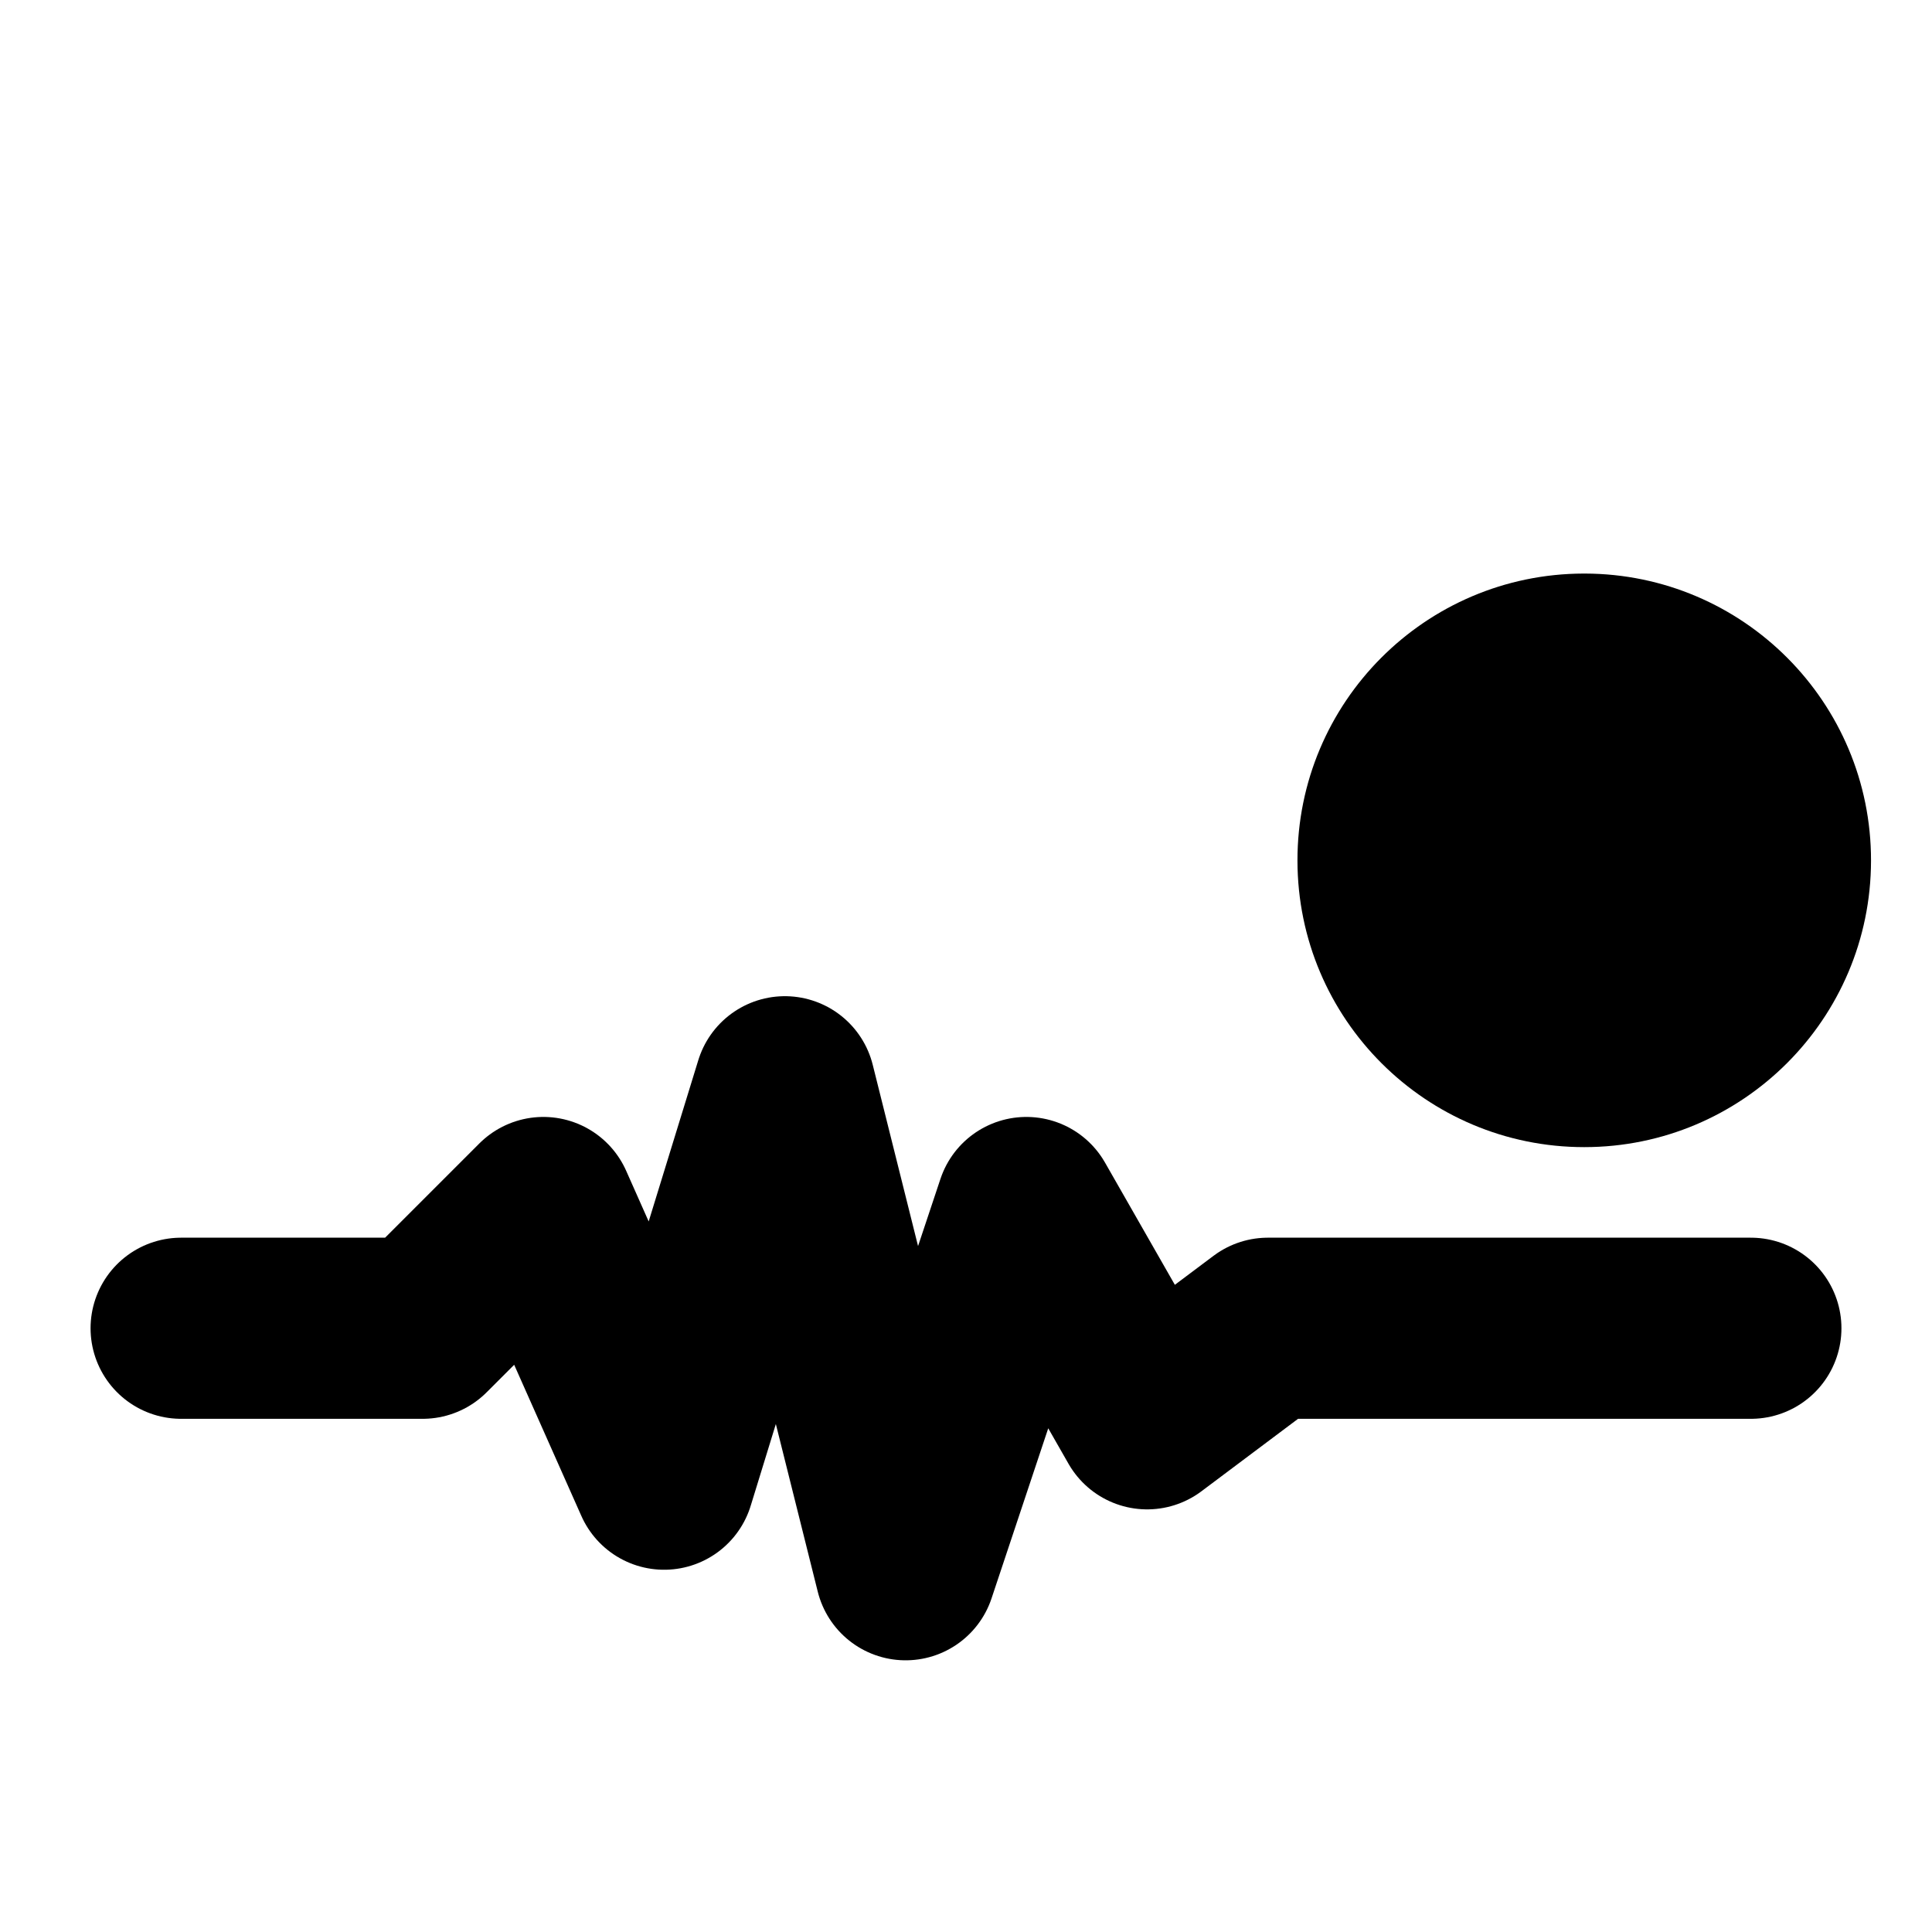
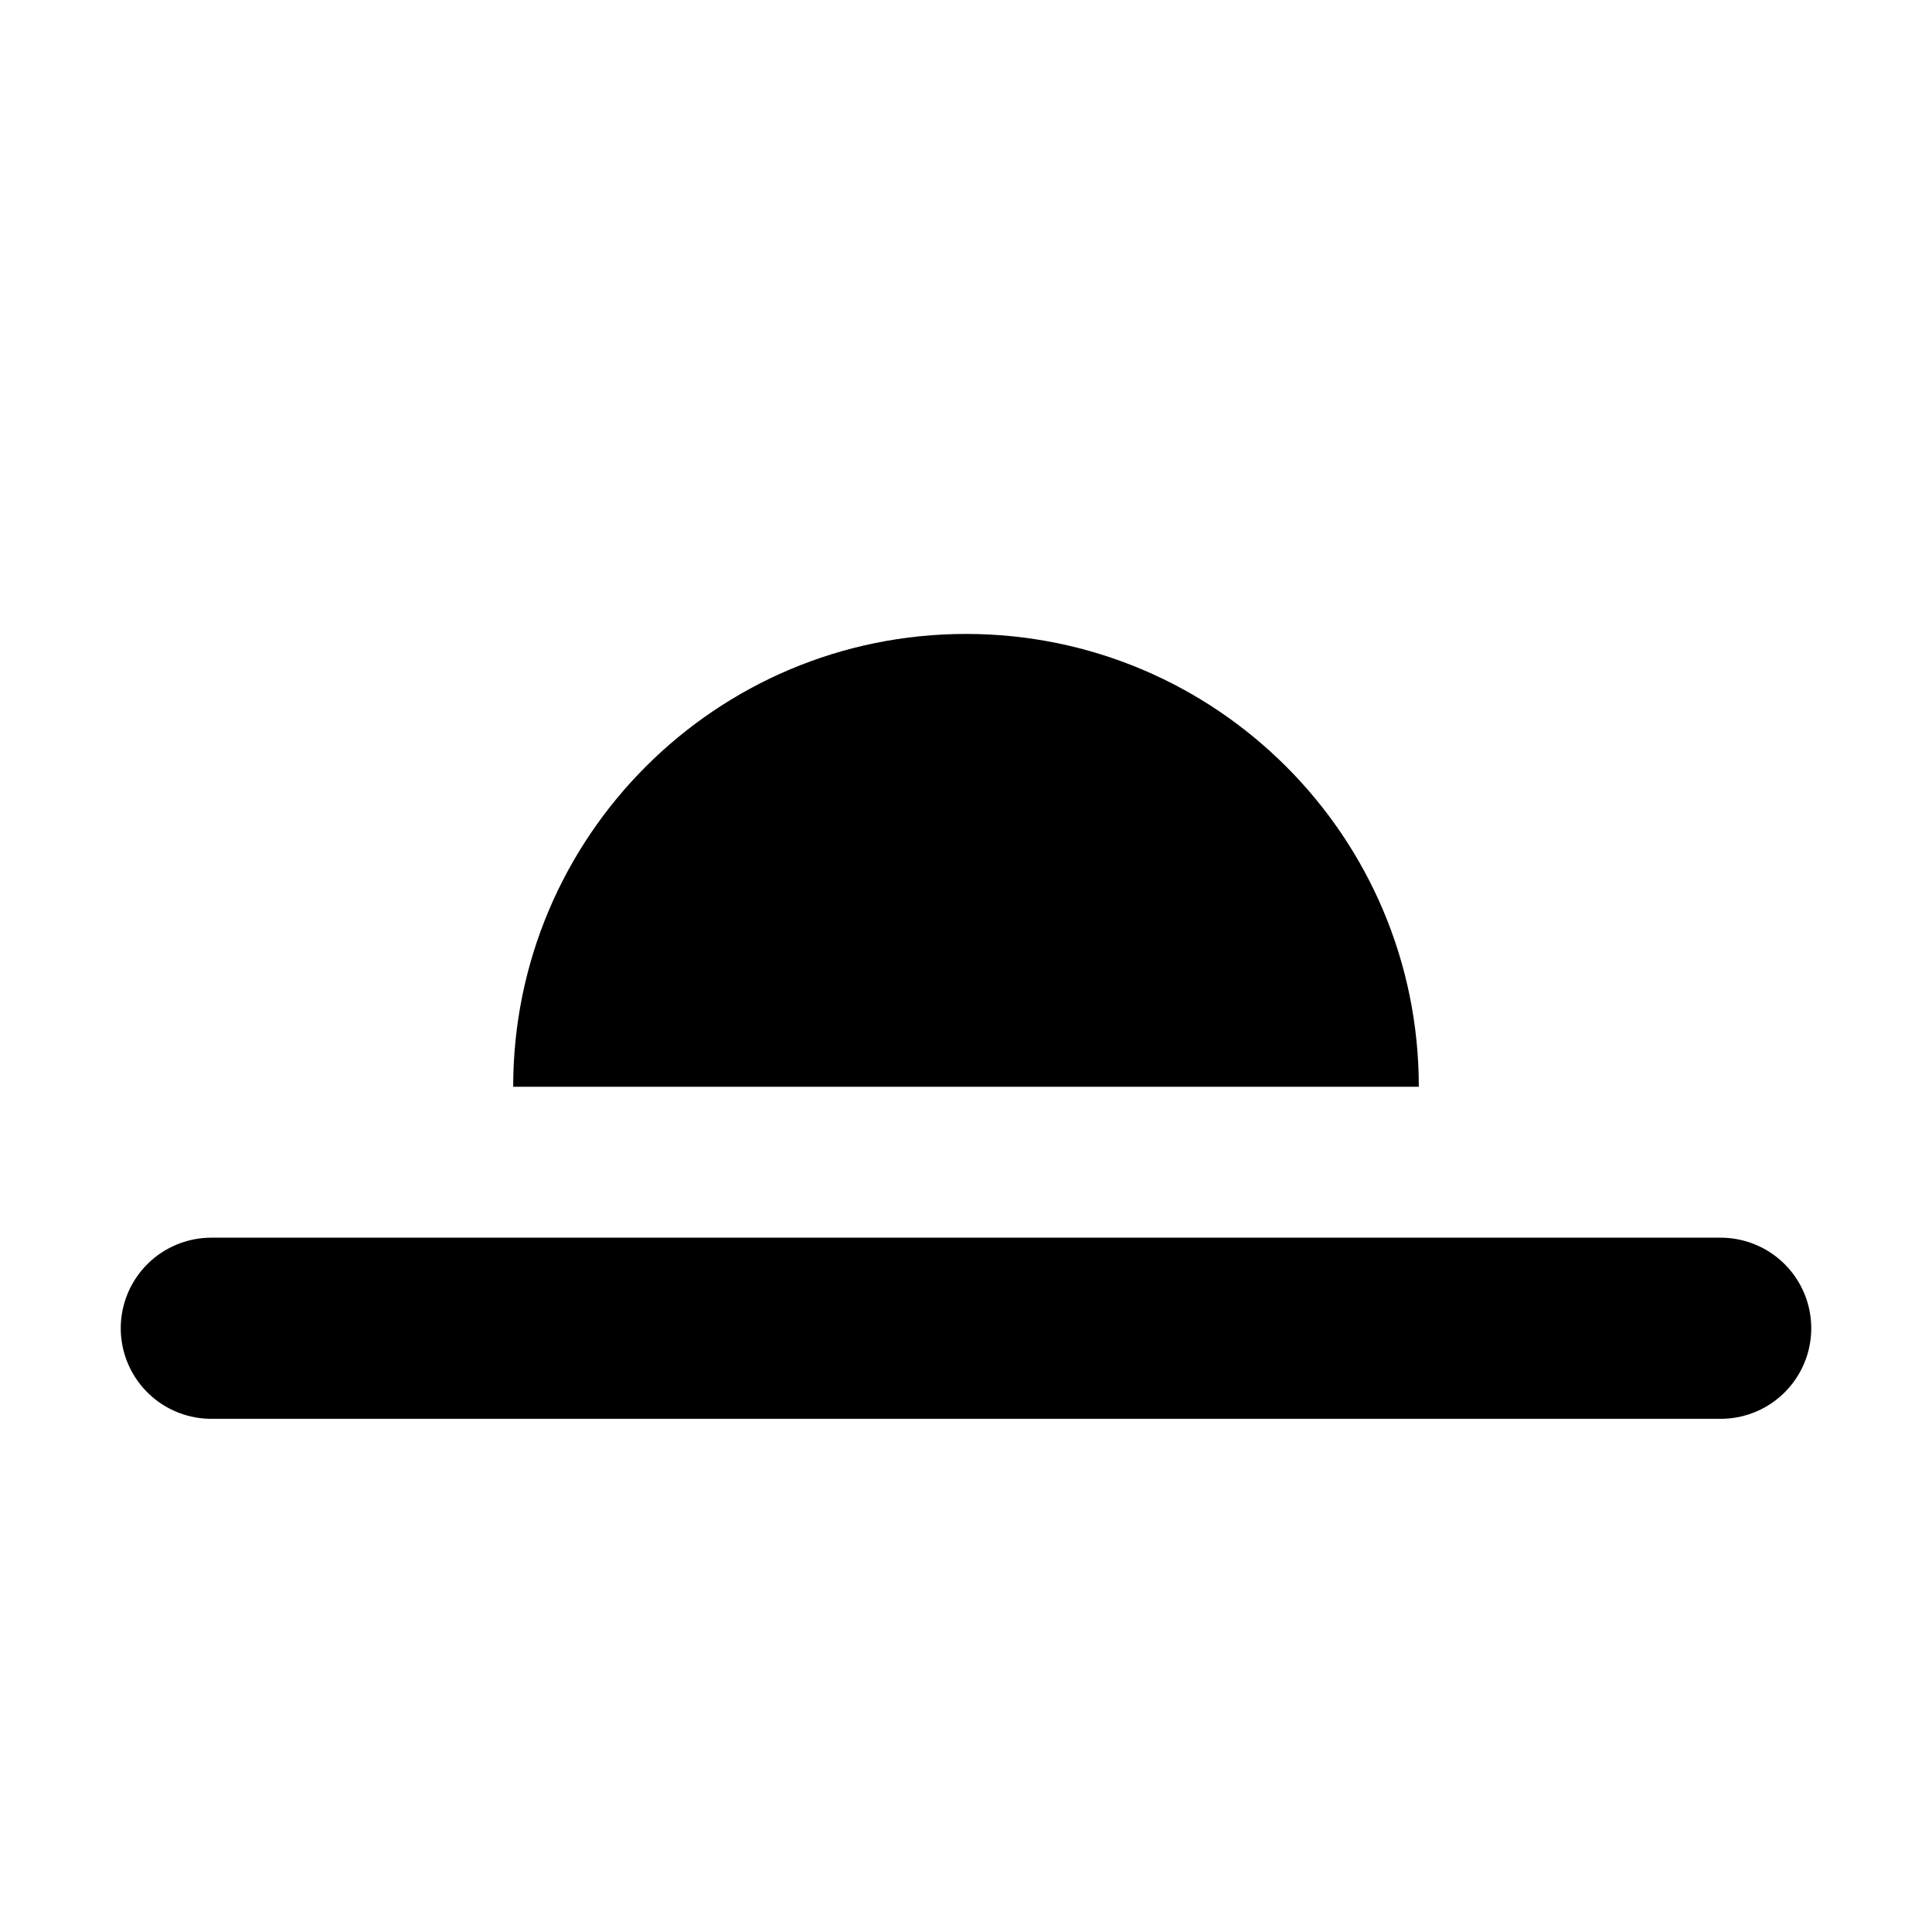
<svg xmlns="http://www.w3.org/2000/svg" width="16" height="16" viewBox="0 0 16 16">
-   <path d="M13.125 4.75 A2.375 2.375 0 1 1 13.115 4.75 Z" fill="currentColor" />
-   <path d="M1.5 11 H3.5 L4.5 10 L5.5 12.25 L6.5 9 L7.5 13 L8.5 10 L9.5 11.75 L10.5 11 H14.5" fill="none" stroke="currentColor" stroke-width="1.5" stroke-linecap="round" stroke-linejoin="round" />
+   <path d="M4.25 9 A3.75 3.75 0 0 1 11.75 9 Z" fill="currentColor" />
+   <path d="M1.75 11 H14.25" fill="none" stroke="currentColor" stroke-width="1.5" stroke-linecap="round" stroke-linejoin="round" />
</svg>
